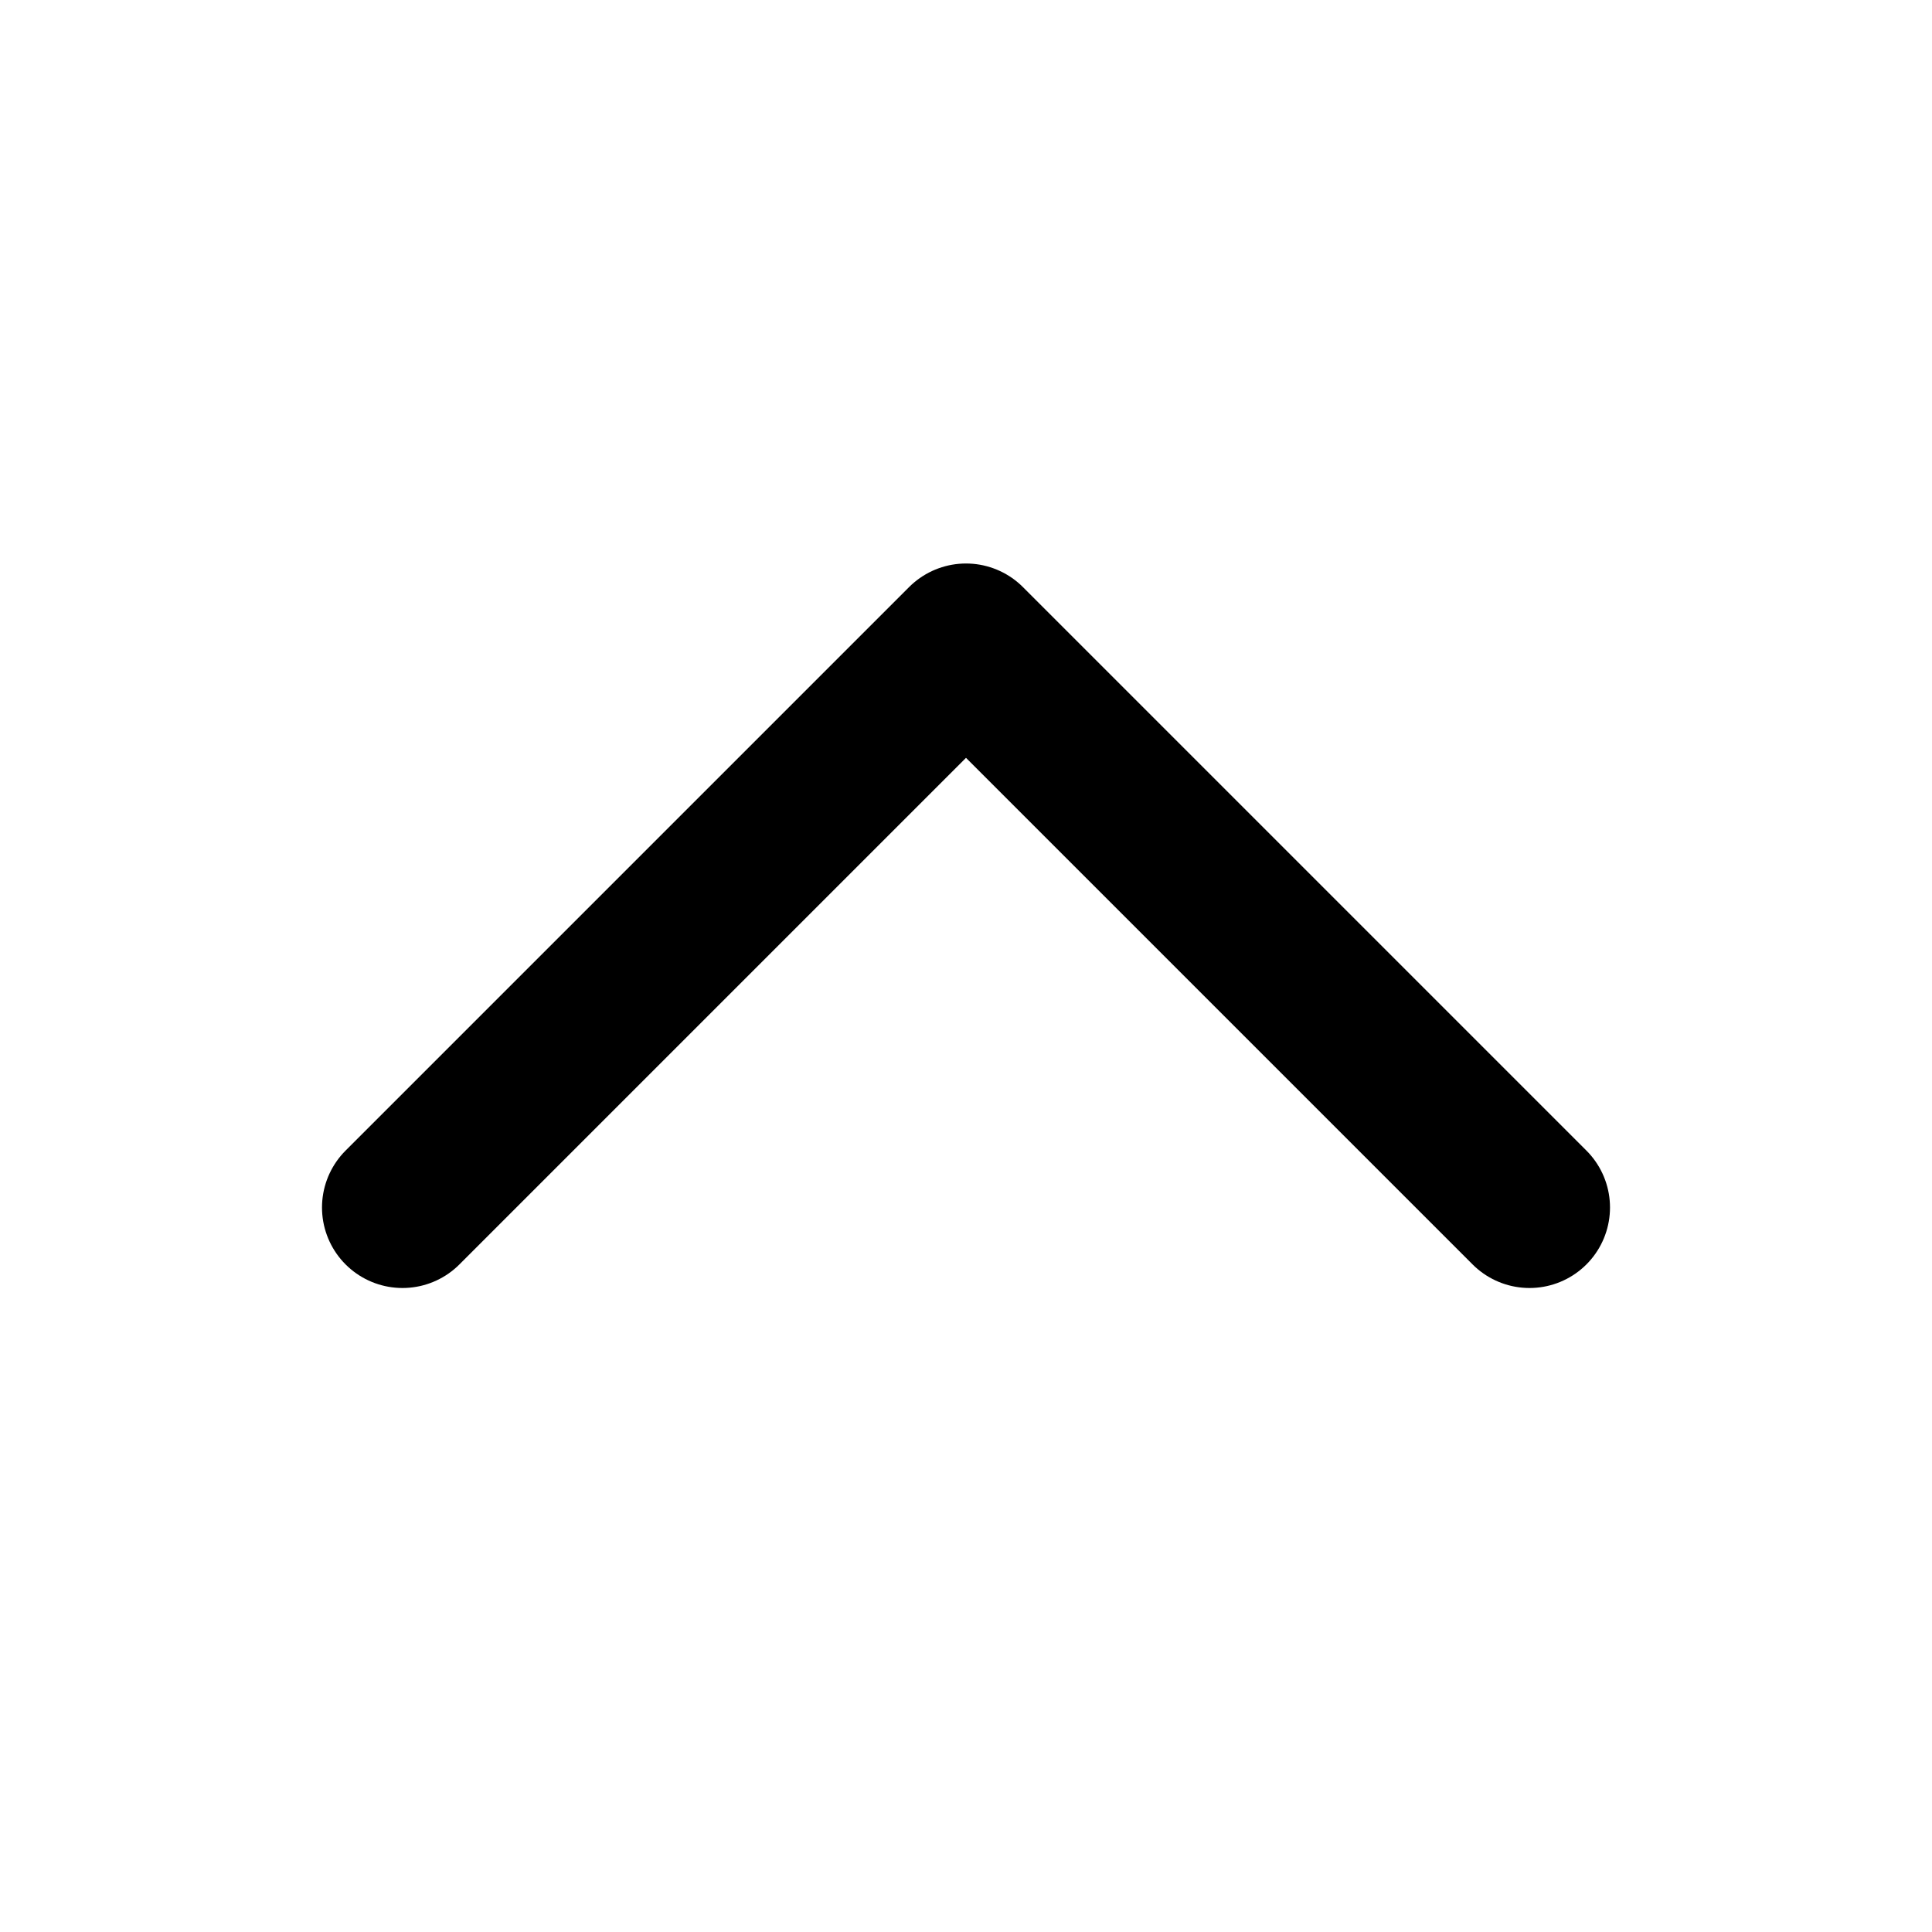
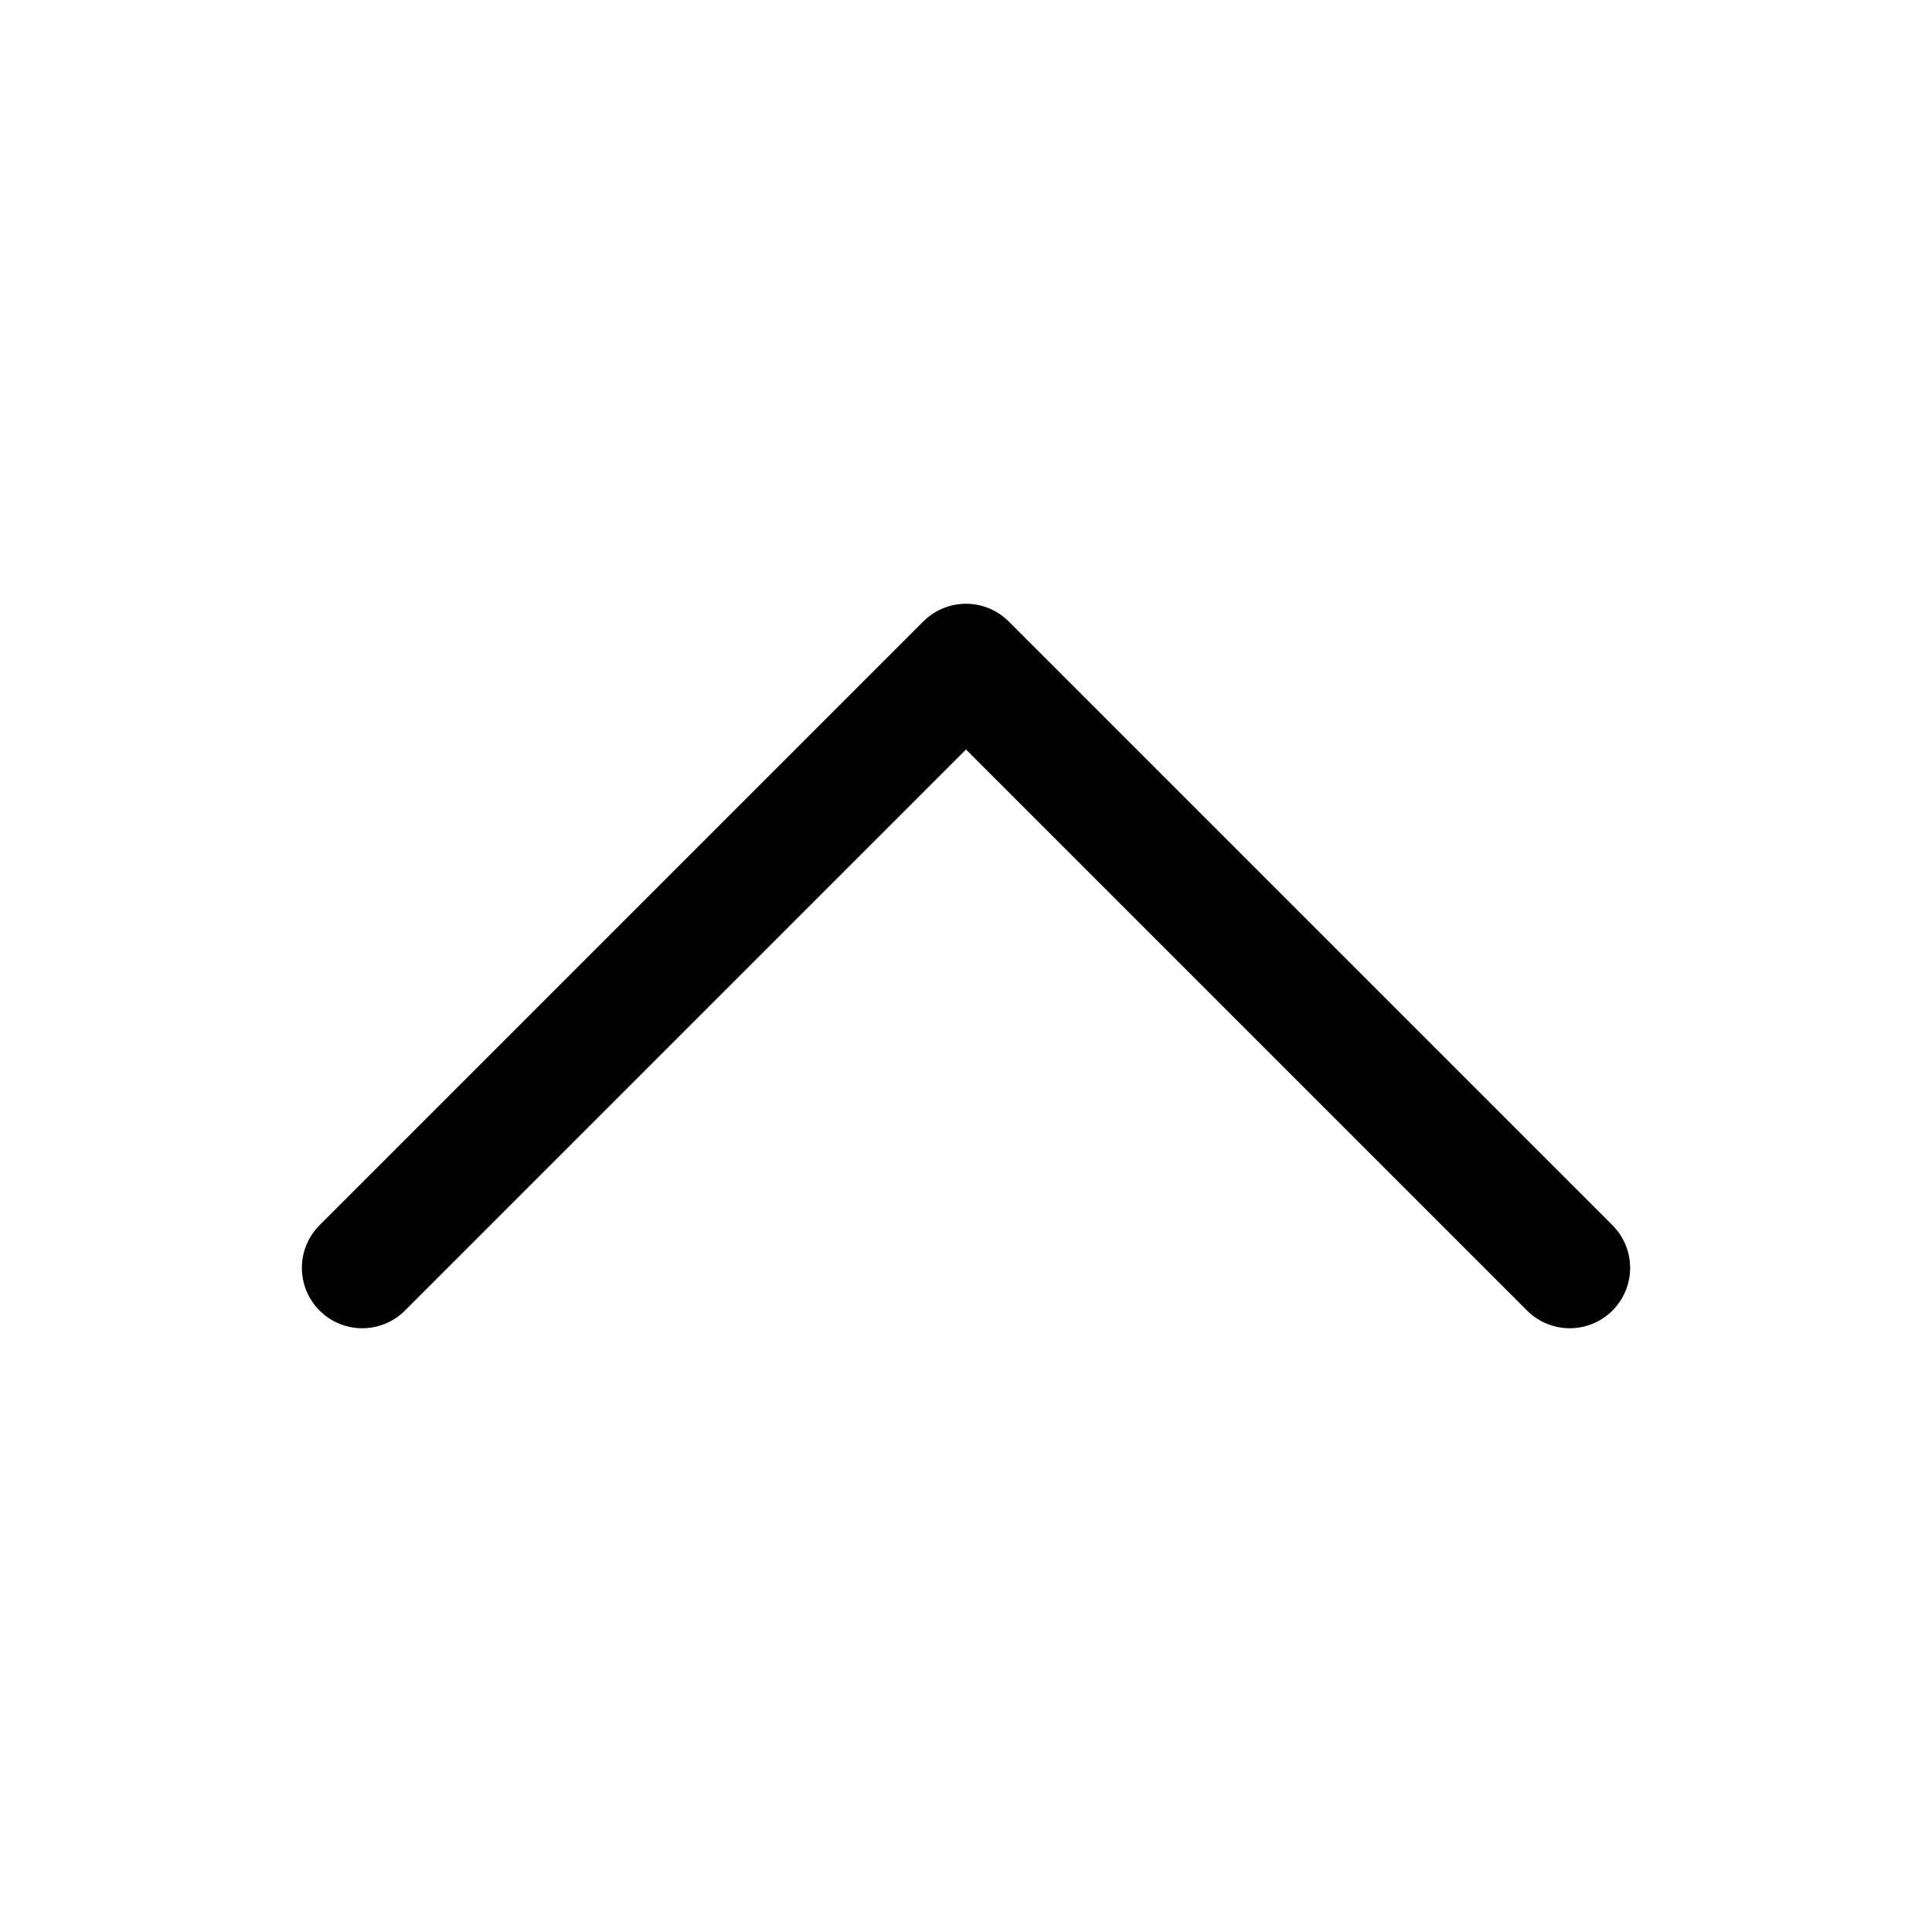
- <svg xmlns="http://www.w3.org/2000/svg" fill="none" viewBox="0 0 24 24" stroke-width="2" stroke="currentColor" aria-hidden="true">
-   <path stroke-linecap="round" stroke-linejoin="round" d="M5 15l7-7 7 7" />
+ <svg xmlns="http://www.w3.org/2000/svg" fill="none" viewBox="0 0 24 24" stroke-width="1.5" stroke="currentColor" aria-hidden="true">
+   <path stroke-linecap="round" stroke-linejoin="round" d="M4.5 15.75l7.5-7.5 7.5 7.5" />
</svg>
